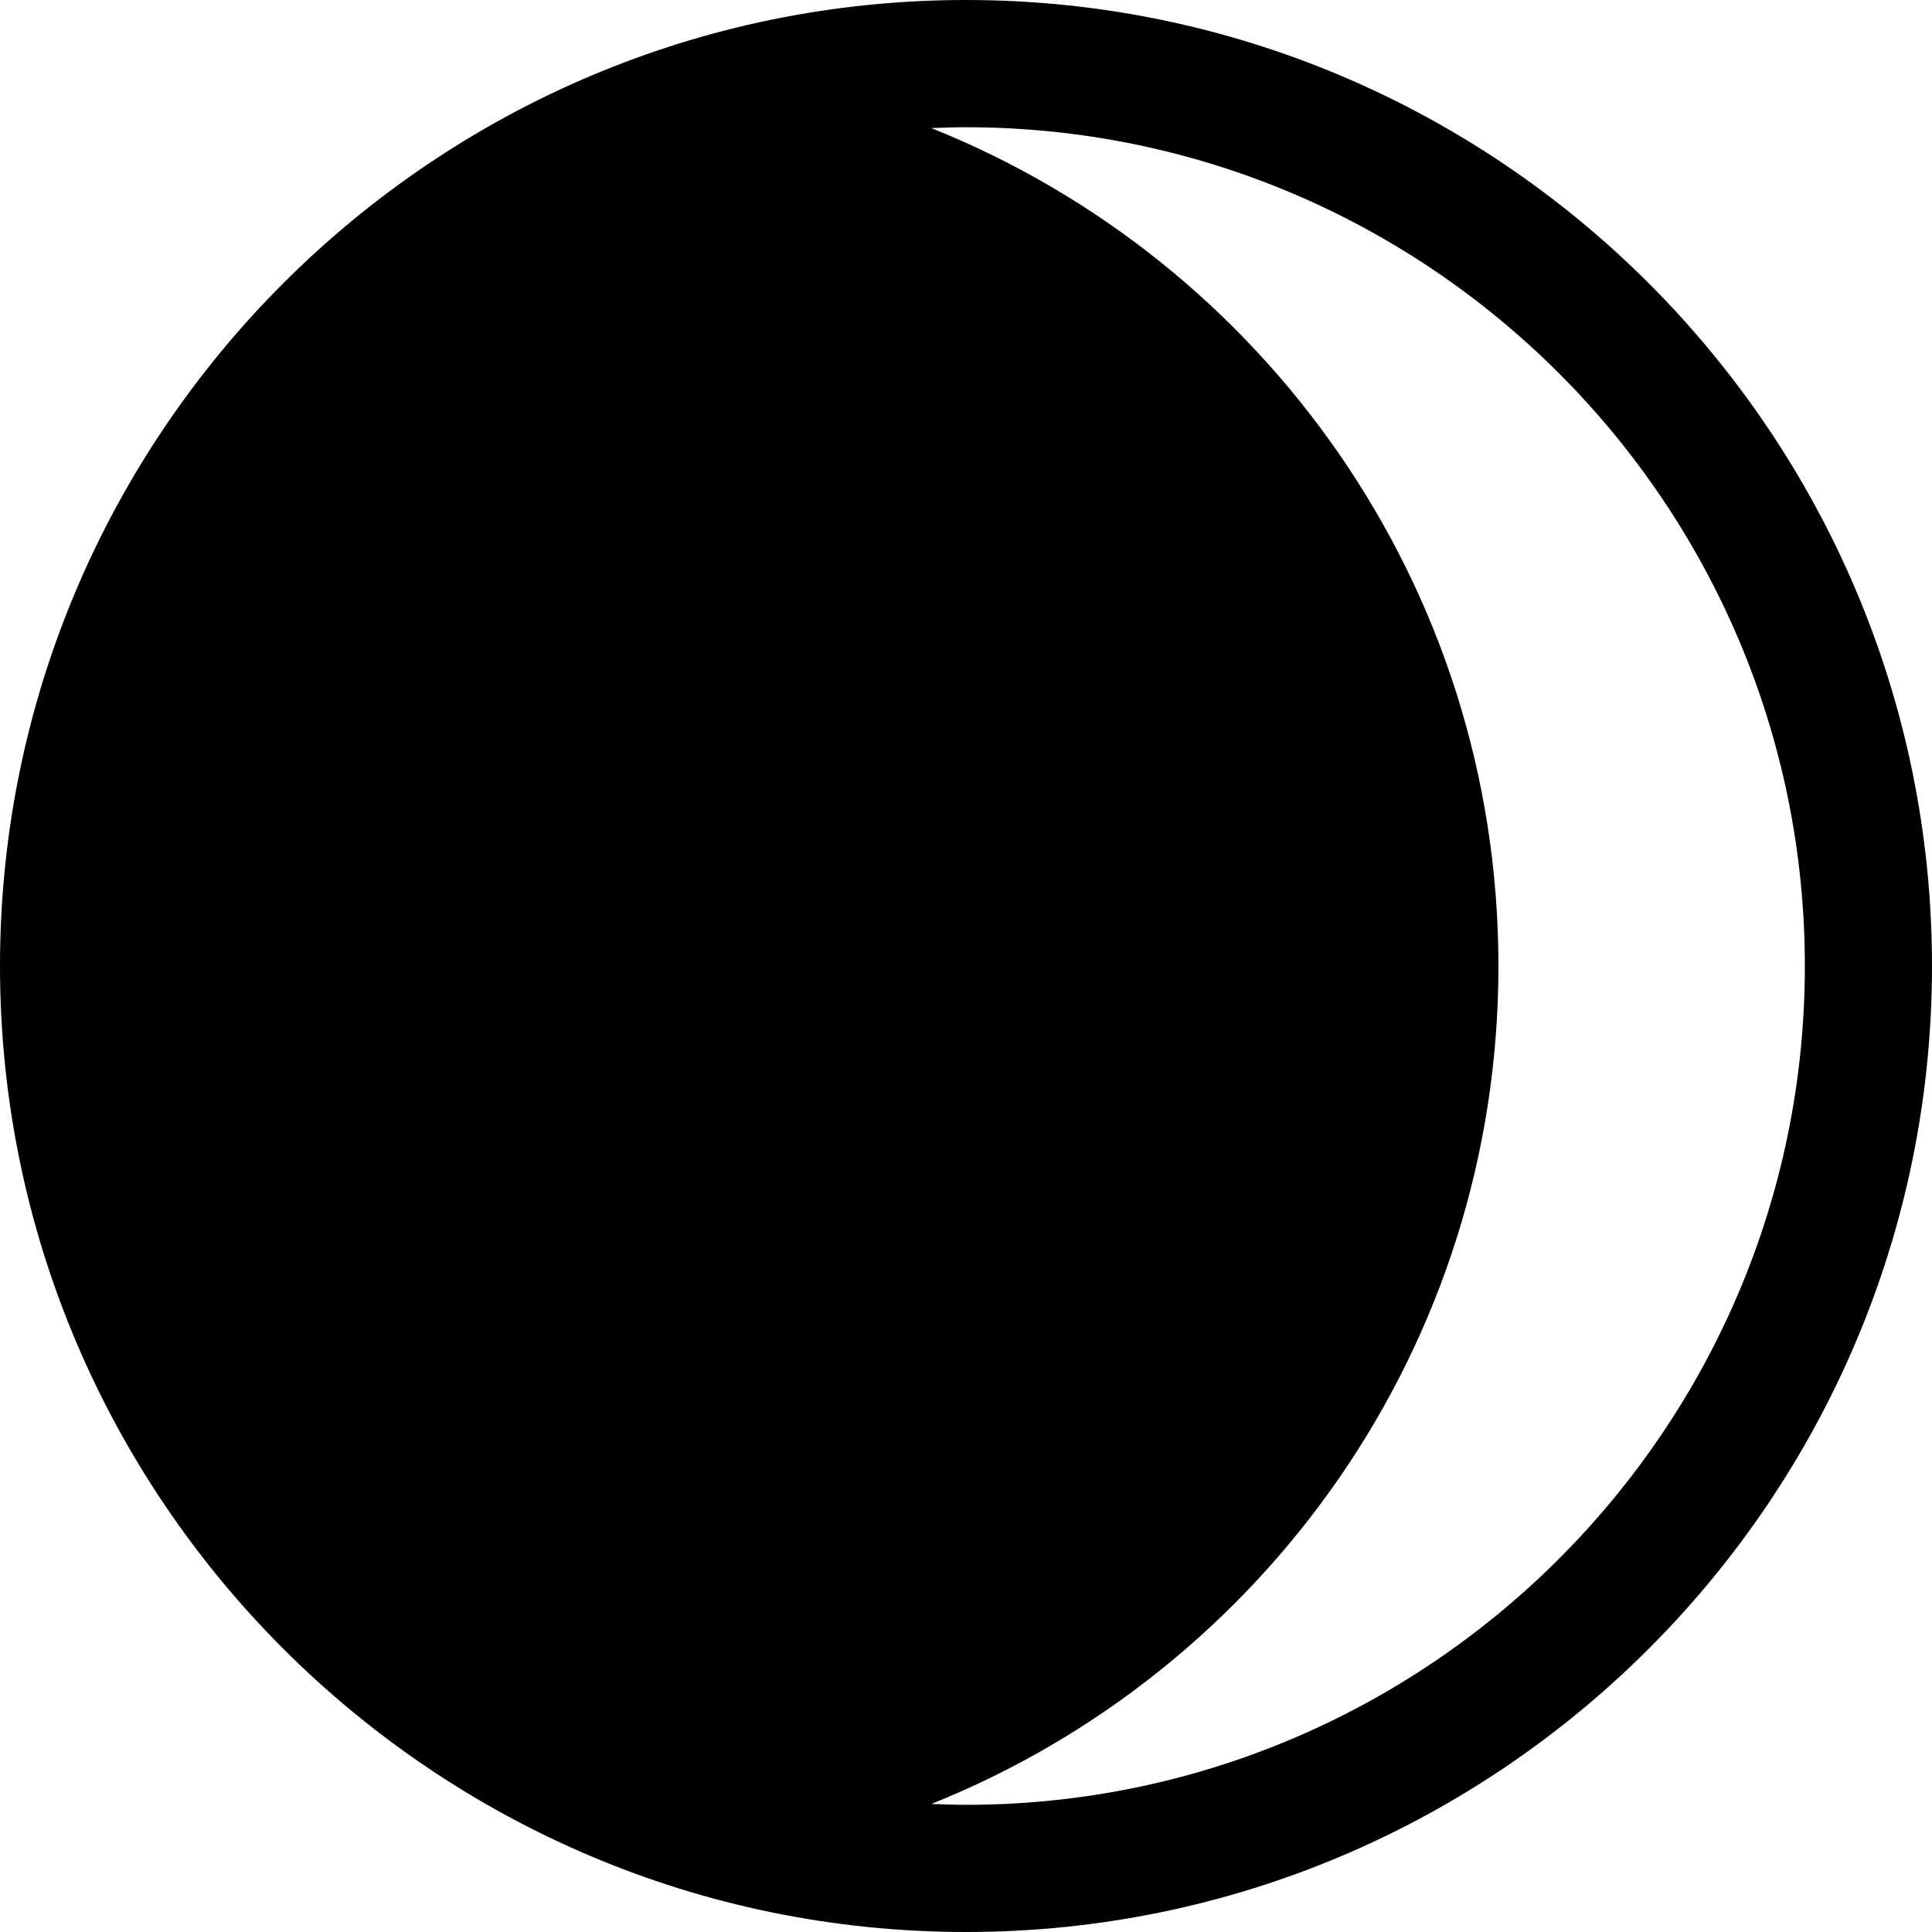
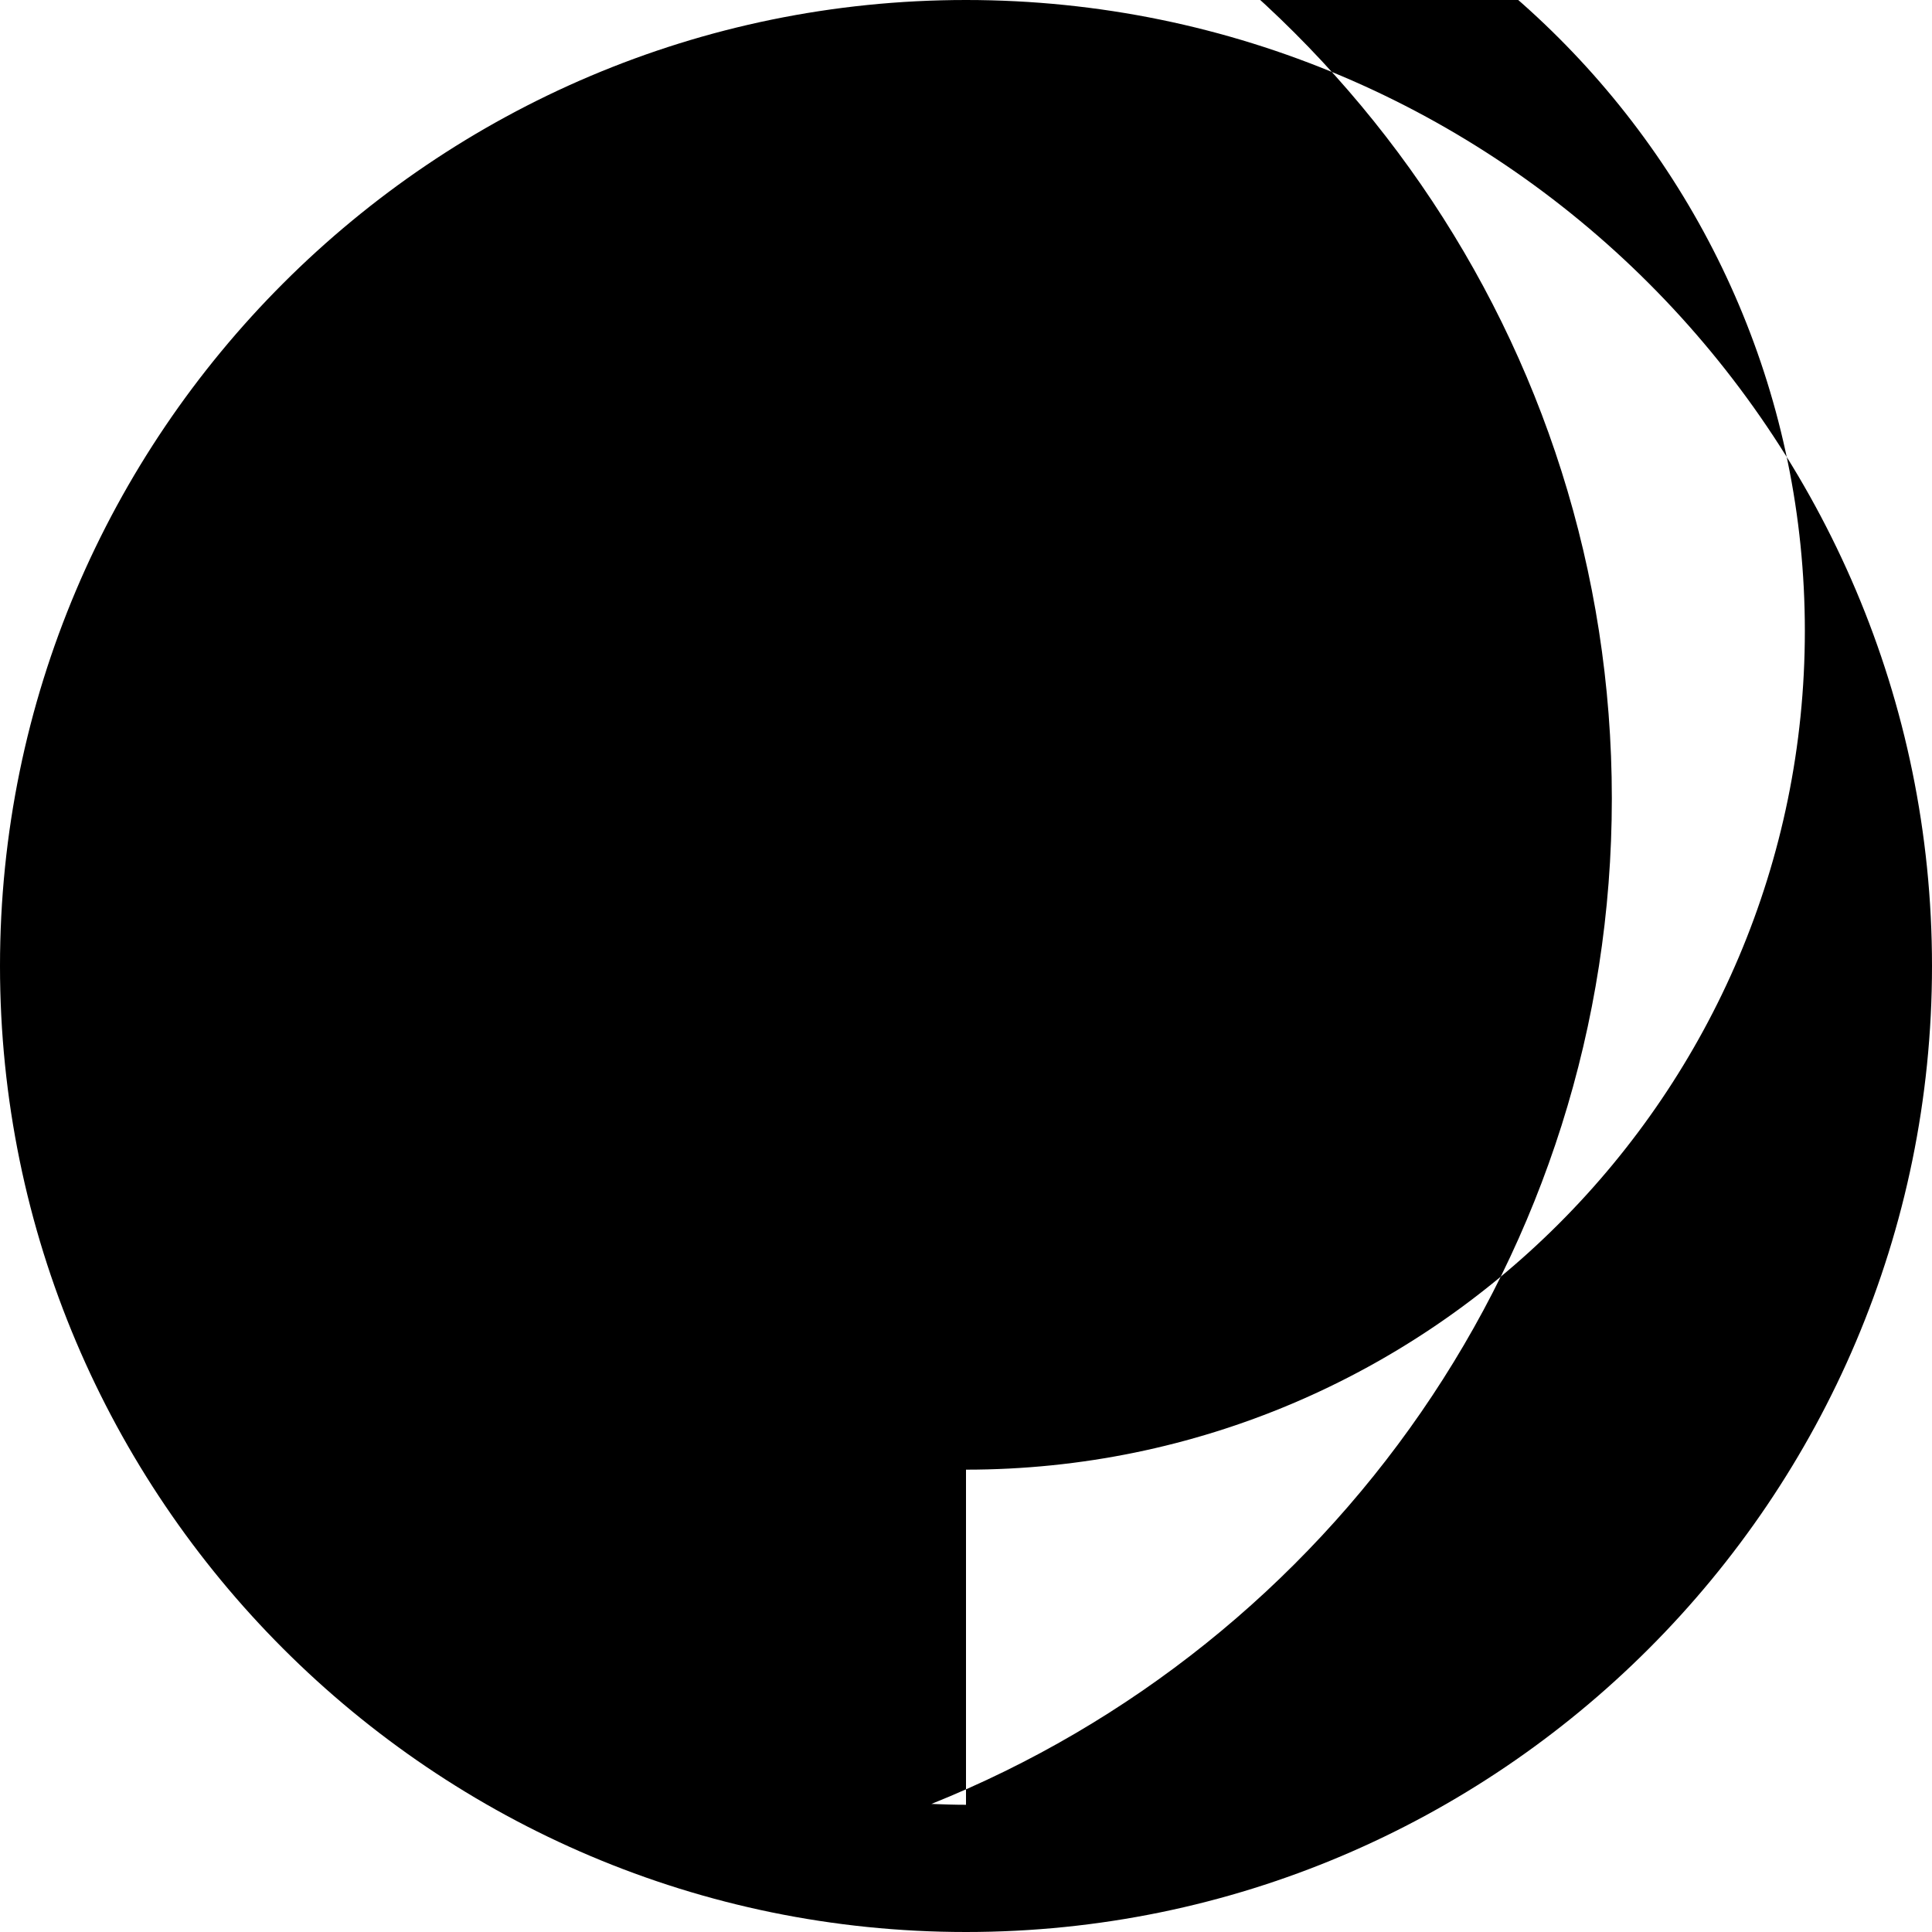
<svg xmlns="http://www.w3.org/2000/svg" width="512pt" height="512pt" version="1.1" viewBox="100.48 100.48 311.04 311.04">
-   <path d="m256 100.48c-85.754 0-155.52 69.766-155.52 155.52s69.766 155.52 155.52 155.52 155.52-69.766 155.52-155.52-69.77-155.52-155.52-155.52zm0 290.56c-1.863 0-3.723-0.066-5.574-0.137 53.496-21.434 91.293-73.742 91.293-134.9s-37.797-113.47-91.293-134.9c1.852-0.078 3.711-0.137 5.574-0.137 74.465 0 135.05 60.578 135.05 135.04s-60.582 135.04-135.05 135.04z" fill-rule="evenodd" />
+   <path d="m256 100.48c-85.754 0-155.52 69.766-155.52 155.52s69.766 155.52 155.52 155.52 155.52-69.766 155.52-155.52-69.77-155.52-155.52-155.52zm0 290.56c-1.863 0-3.723-0.066-5.574-0.137 64.195-25.738 109.55-88.486 109.55-161.88s-45.356-136.14-109.55-161.88c1.852-0.078 3.711-0.137 5.574-0.137 74.465 0 135.05 60.578 135.05 135.04s-60.582 135.04-135.05 135.04z" fill-rule="evenodd" />
</svg>
